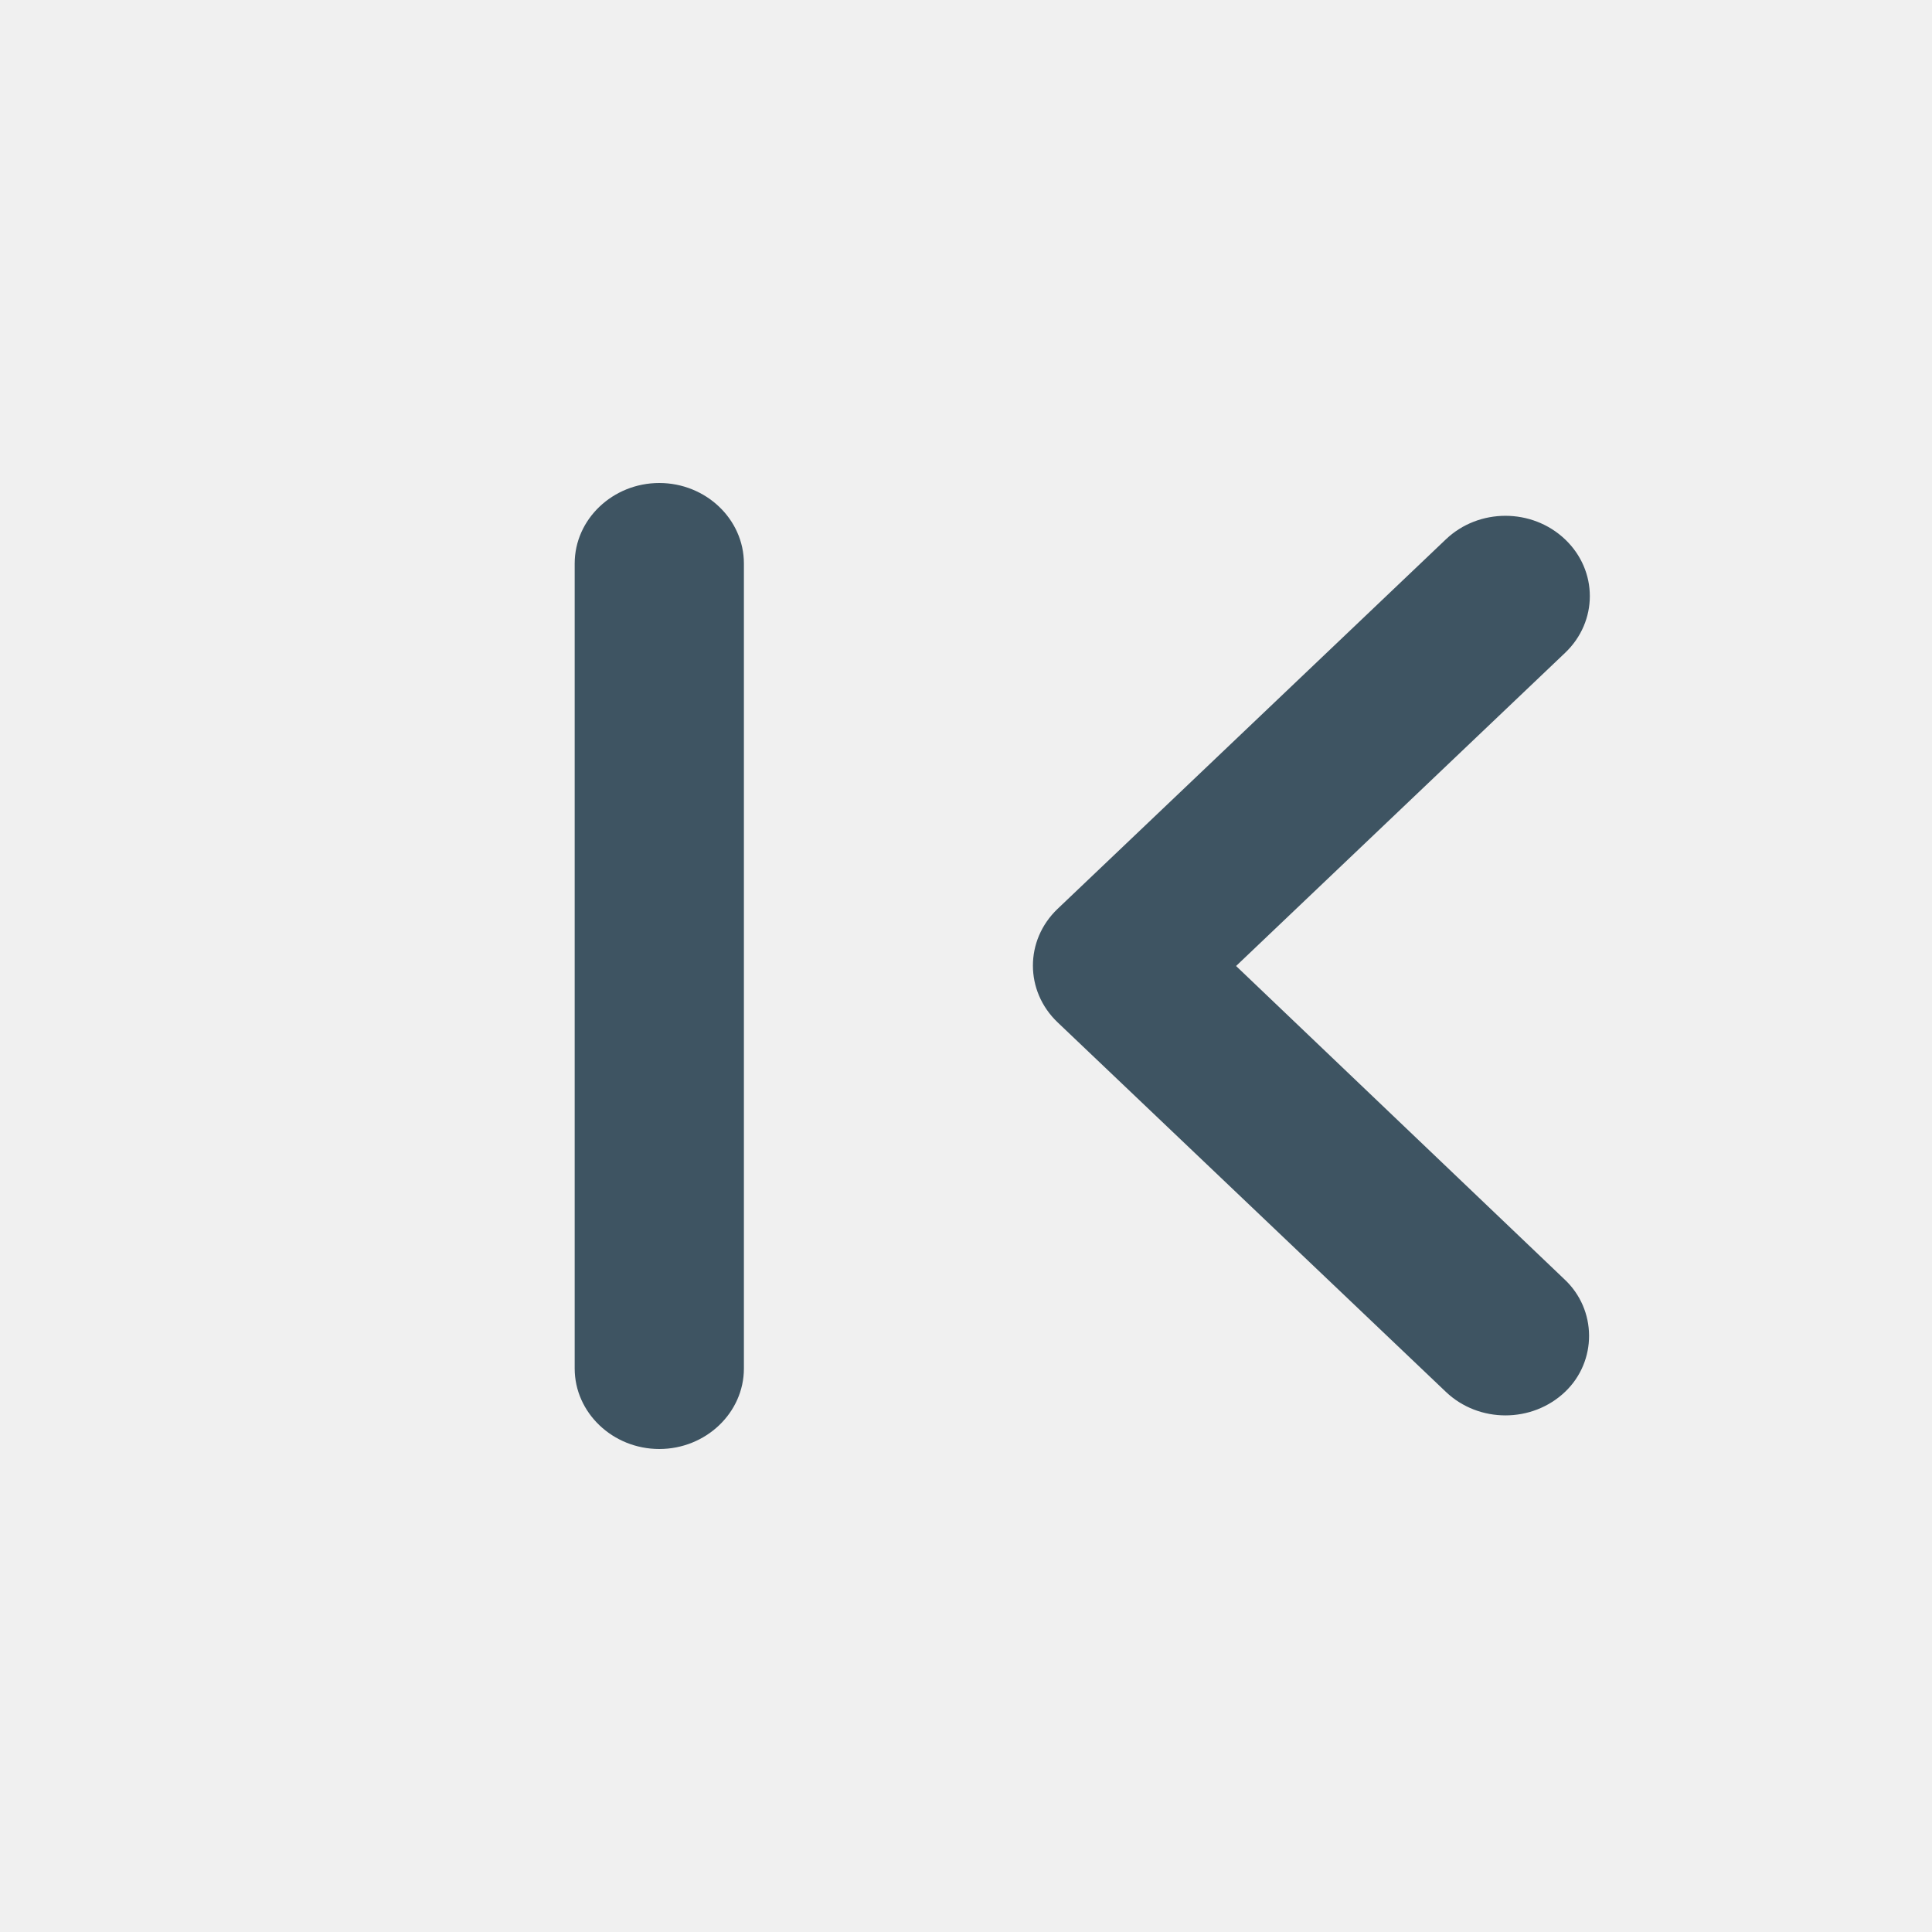
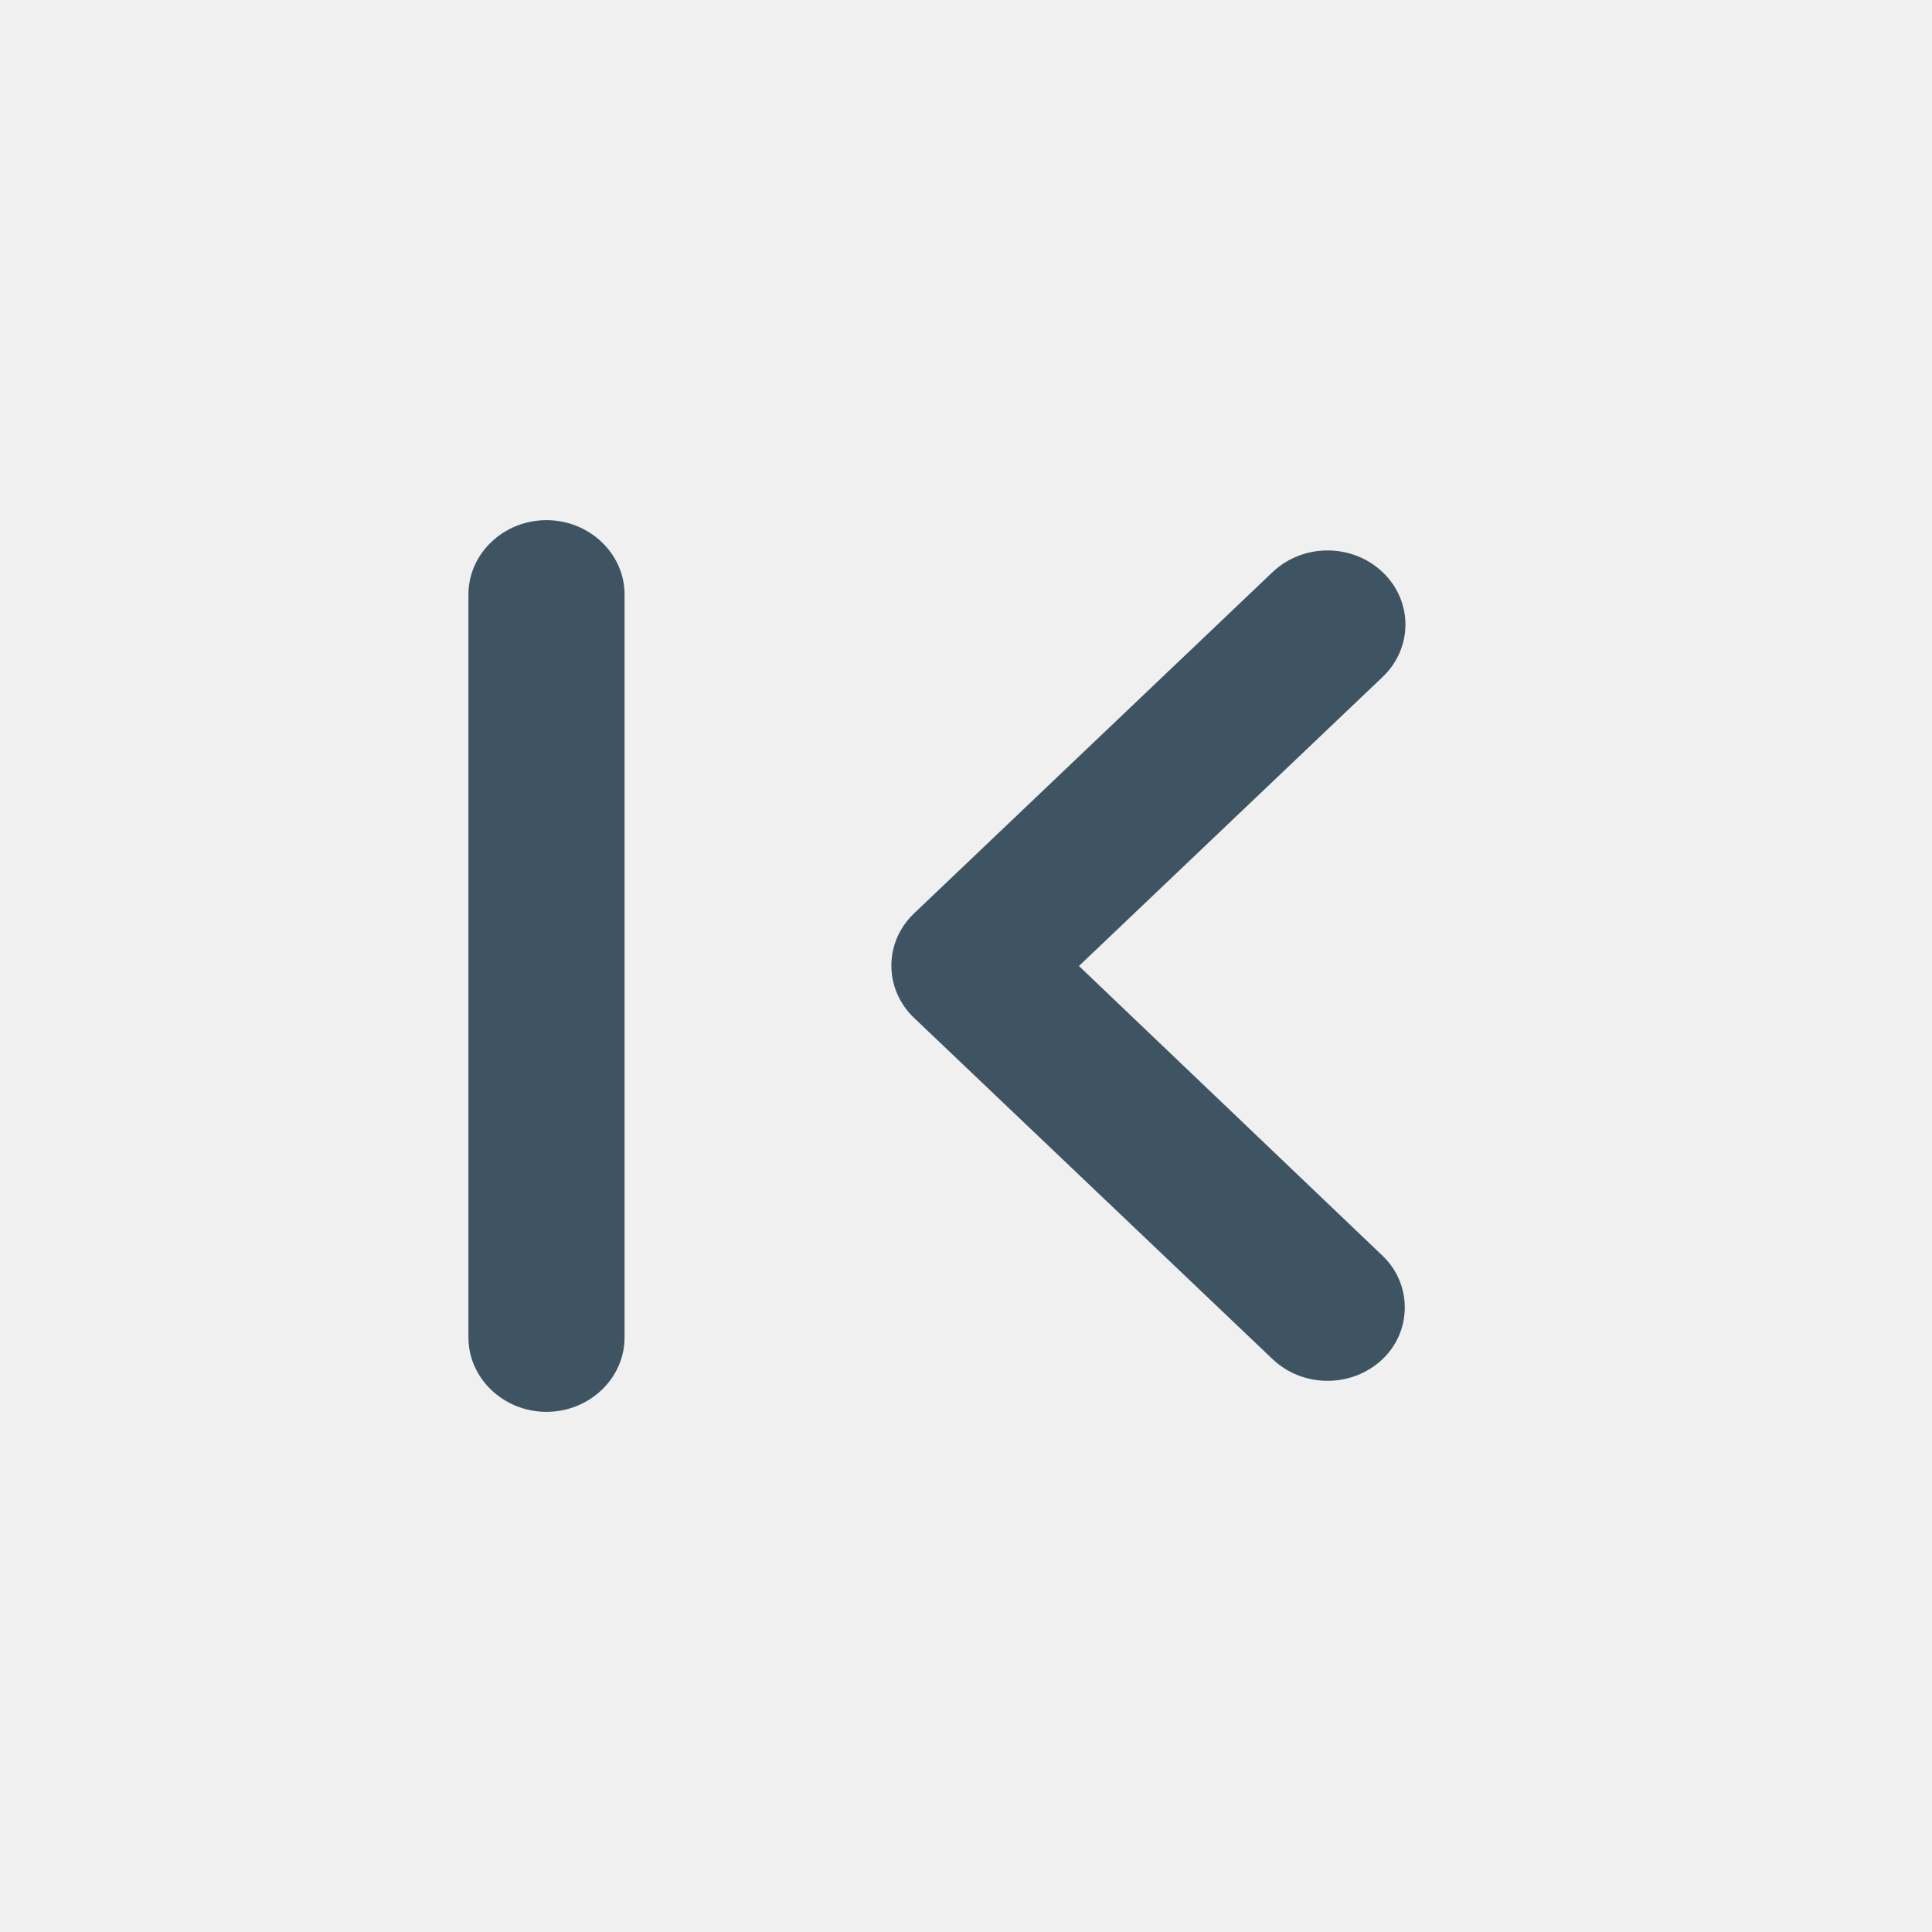
- <svg xmlns="http://www.w3.org/2000/svg" width="24" height="24" viewBox="0 0 24 24" fill="none">
-   <path d="M19.432 15.89L15.355 12L19.442 8.11C19.852 7.72 19.852 7.09 19.442 6.7C19.032 6.31 18.37 6.31 17.961 6.7L13.138 11.29C12.729 11.68 12.729 12.31 13.138 12.7L17.961 17.29C18.37 17.68 19.032 17.68 19.442 17.29C19.841 16.91 19.841 16.27 19.432 15.89ZM8.19 6C8.768 6 9.241 6.45 9.241 7V17C9.241 17.55 8.768 18 8.19 18C7.612 18 7.139 17.55 7.139 17V7C7.139 6.45 7.612 6 8.19 6Z" fill="#3E5462" />
+ <svg xmlns="http://www.w3.org/2000/svg" width="24" height="24" viewBox="0 0 26 24" fill="none">
+   <g clip-path="url(#clip0_5502_28642)">
+     <path d="M18.596 15.89L14.52 12L18.607 8.11C19.016 7.72 19.016 7.09 18.607 6.7C18.197 6.31 17.535 6.31 17.125 6.7L12.303 11.29C11.893 11.68 11.893 12.31 12.303 12.7L17.125 17.29C17.535 17.68 18.197 17.68 18.607 17.29C19.006 16.91 19.006 16.27 18.596 15.89ZM7.354 6C7.932 6 8.405 6.45 8.405 7V17C8.405 17.55 7.932 18 7.354 18C6.777 18 6.304 17.55 6.304 17V7C6.304 6.45 6.777 6 7.354 6Z" fill="#3E5462" />
+   </g>
+   <defs>
+     <clipPath id="clip0_5502_28642">
+       <rect width="25.215" height="24" fill="white" />
+     </clipPath>
+   </defs>
</svg>
